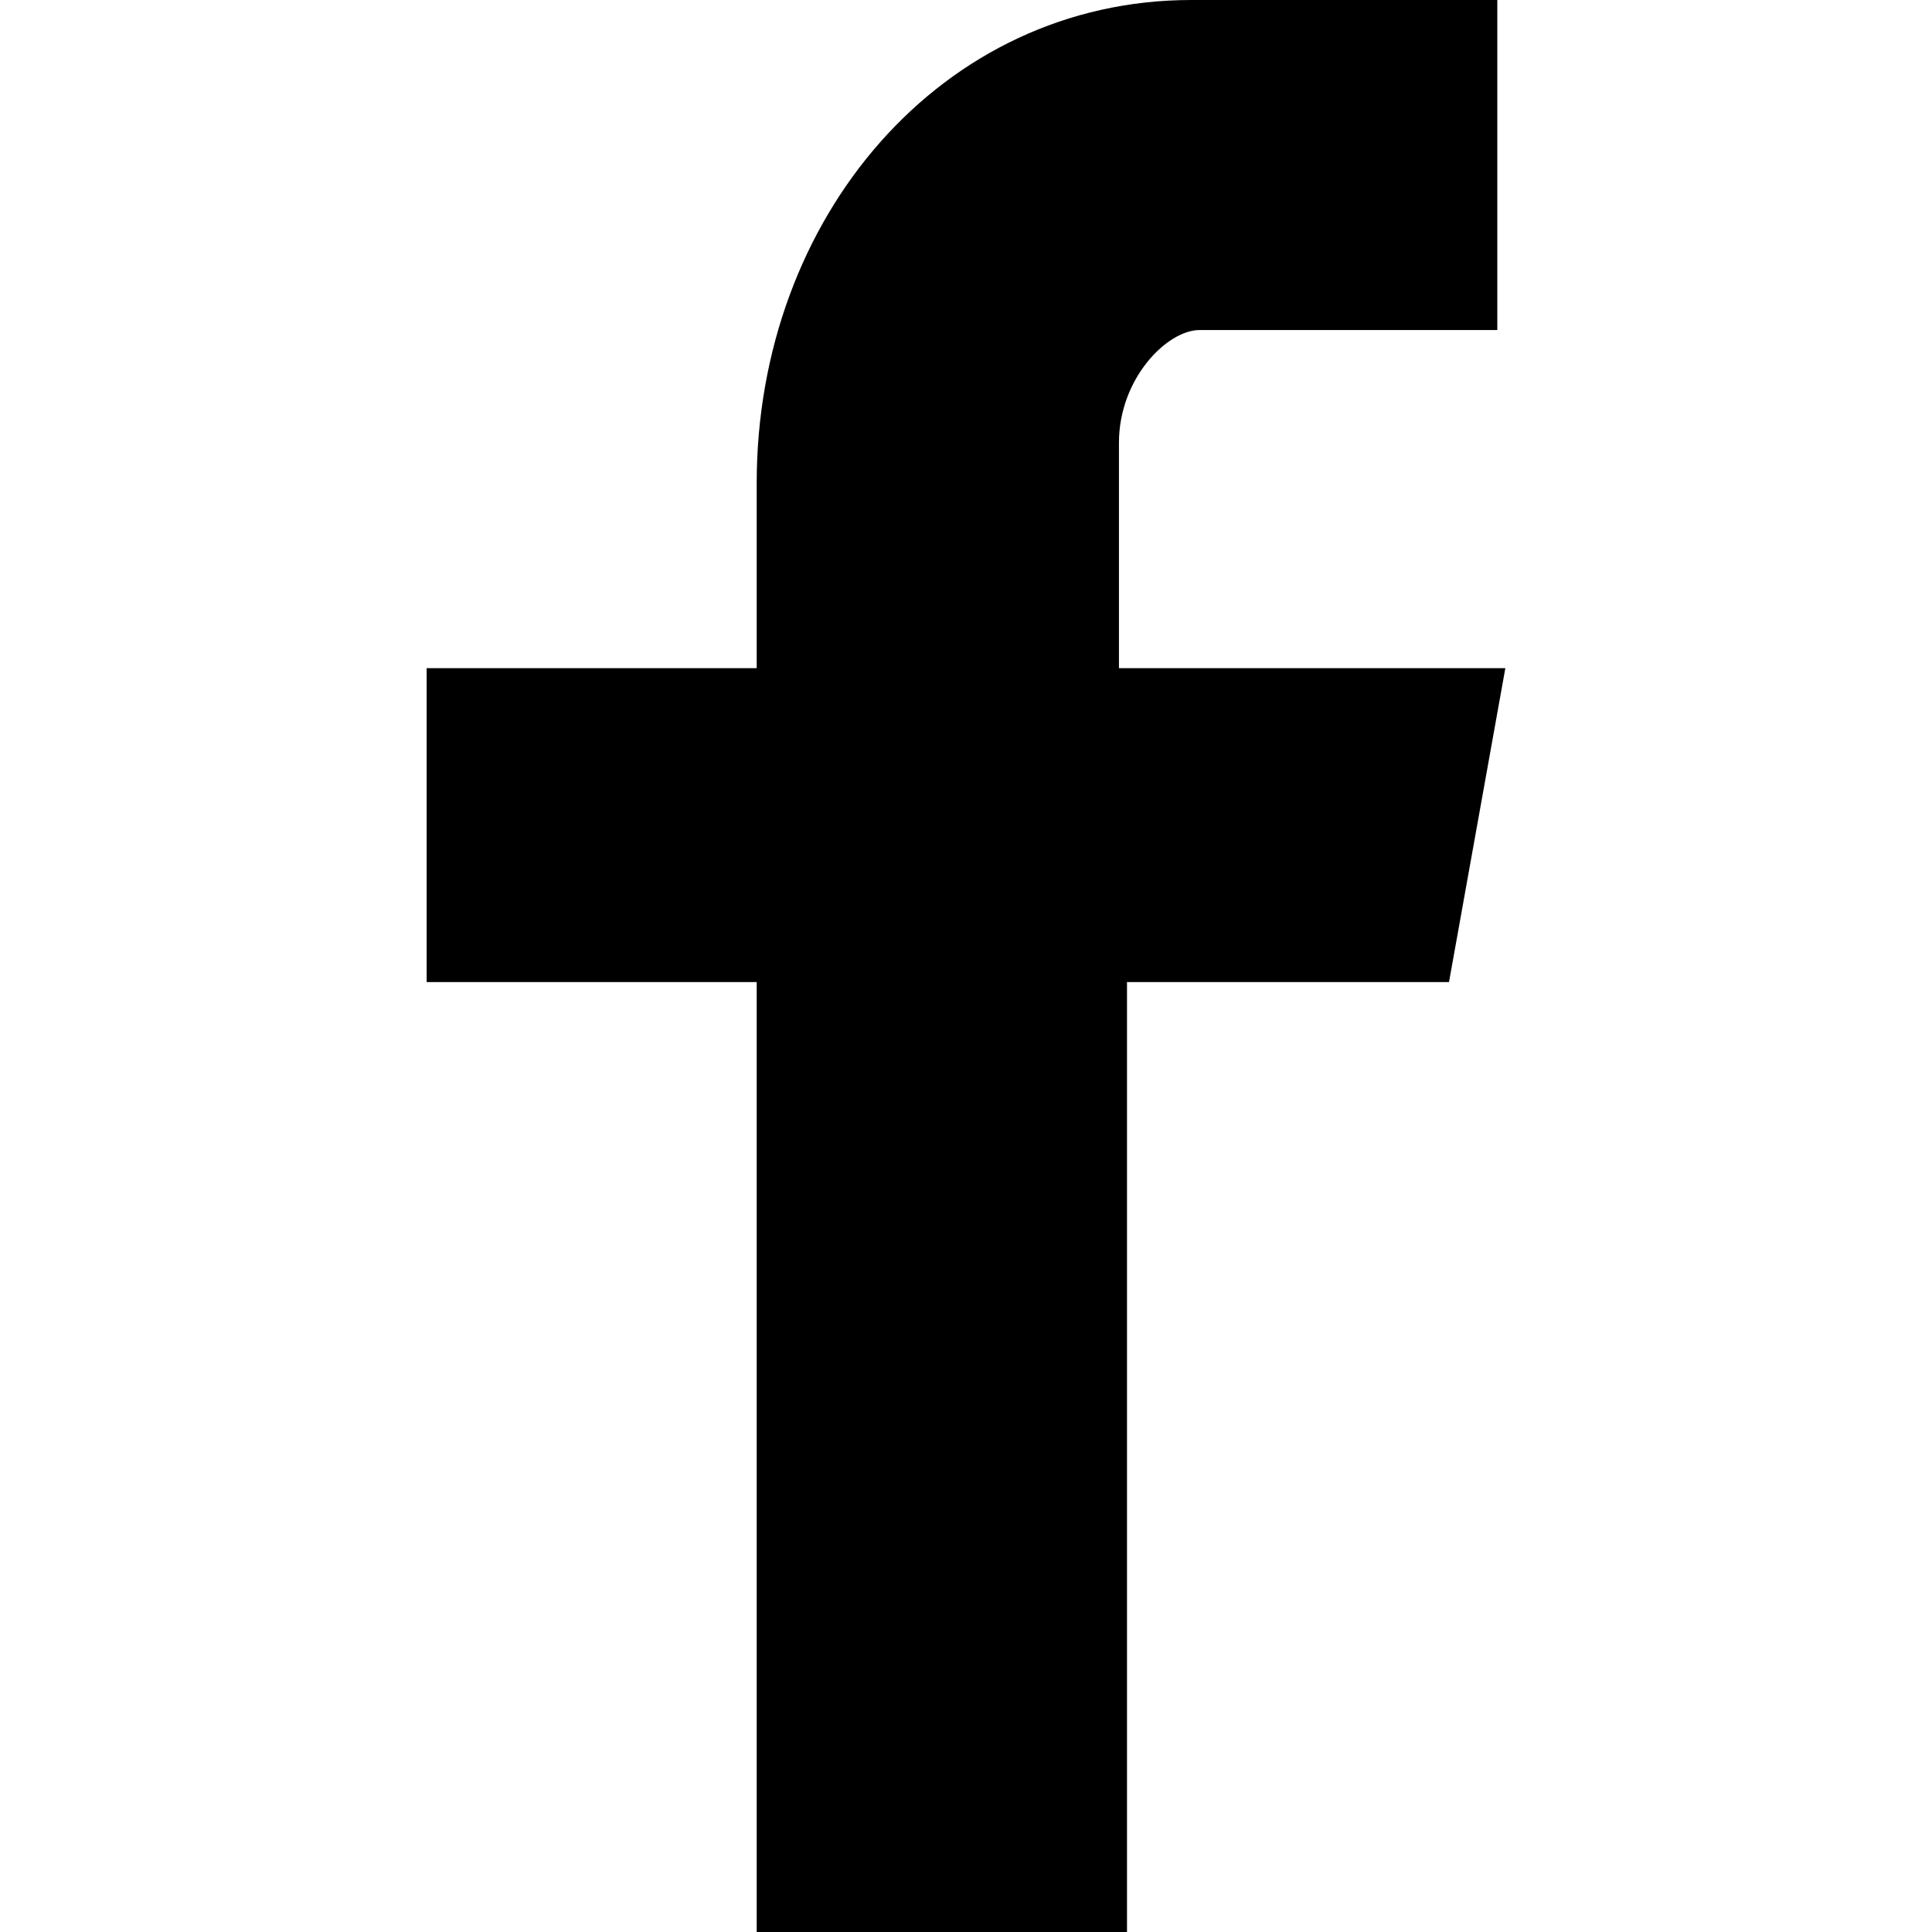
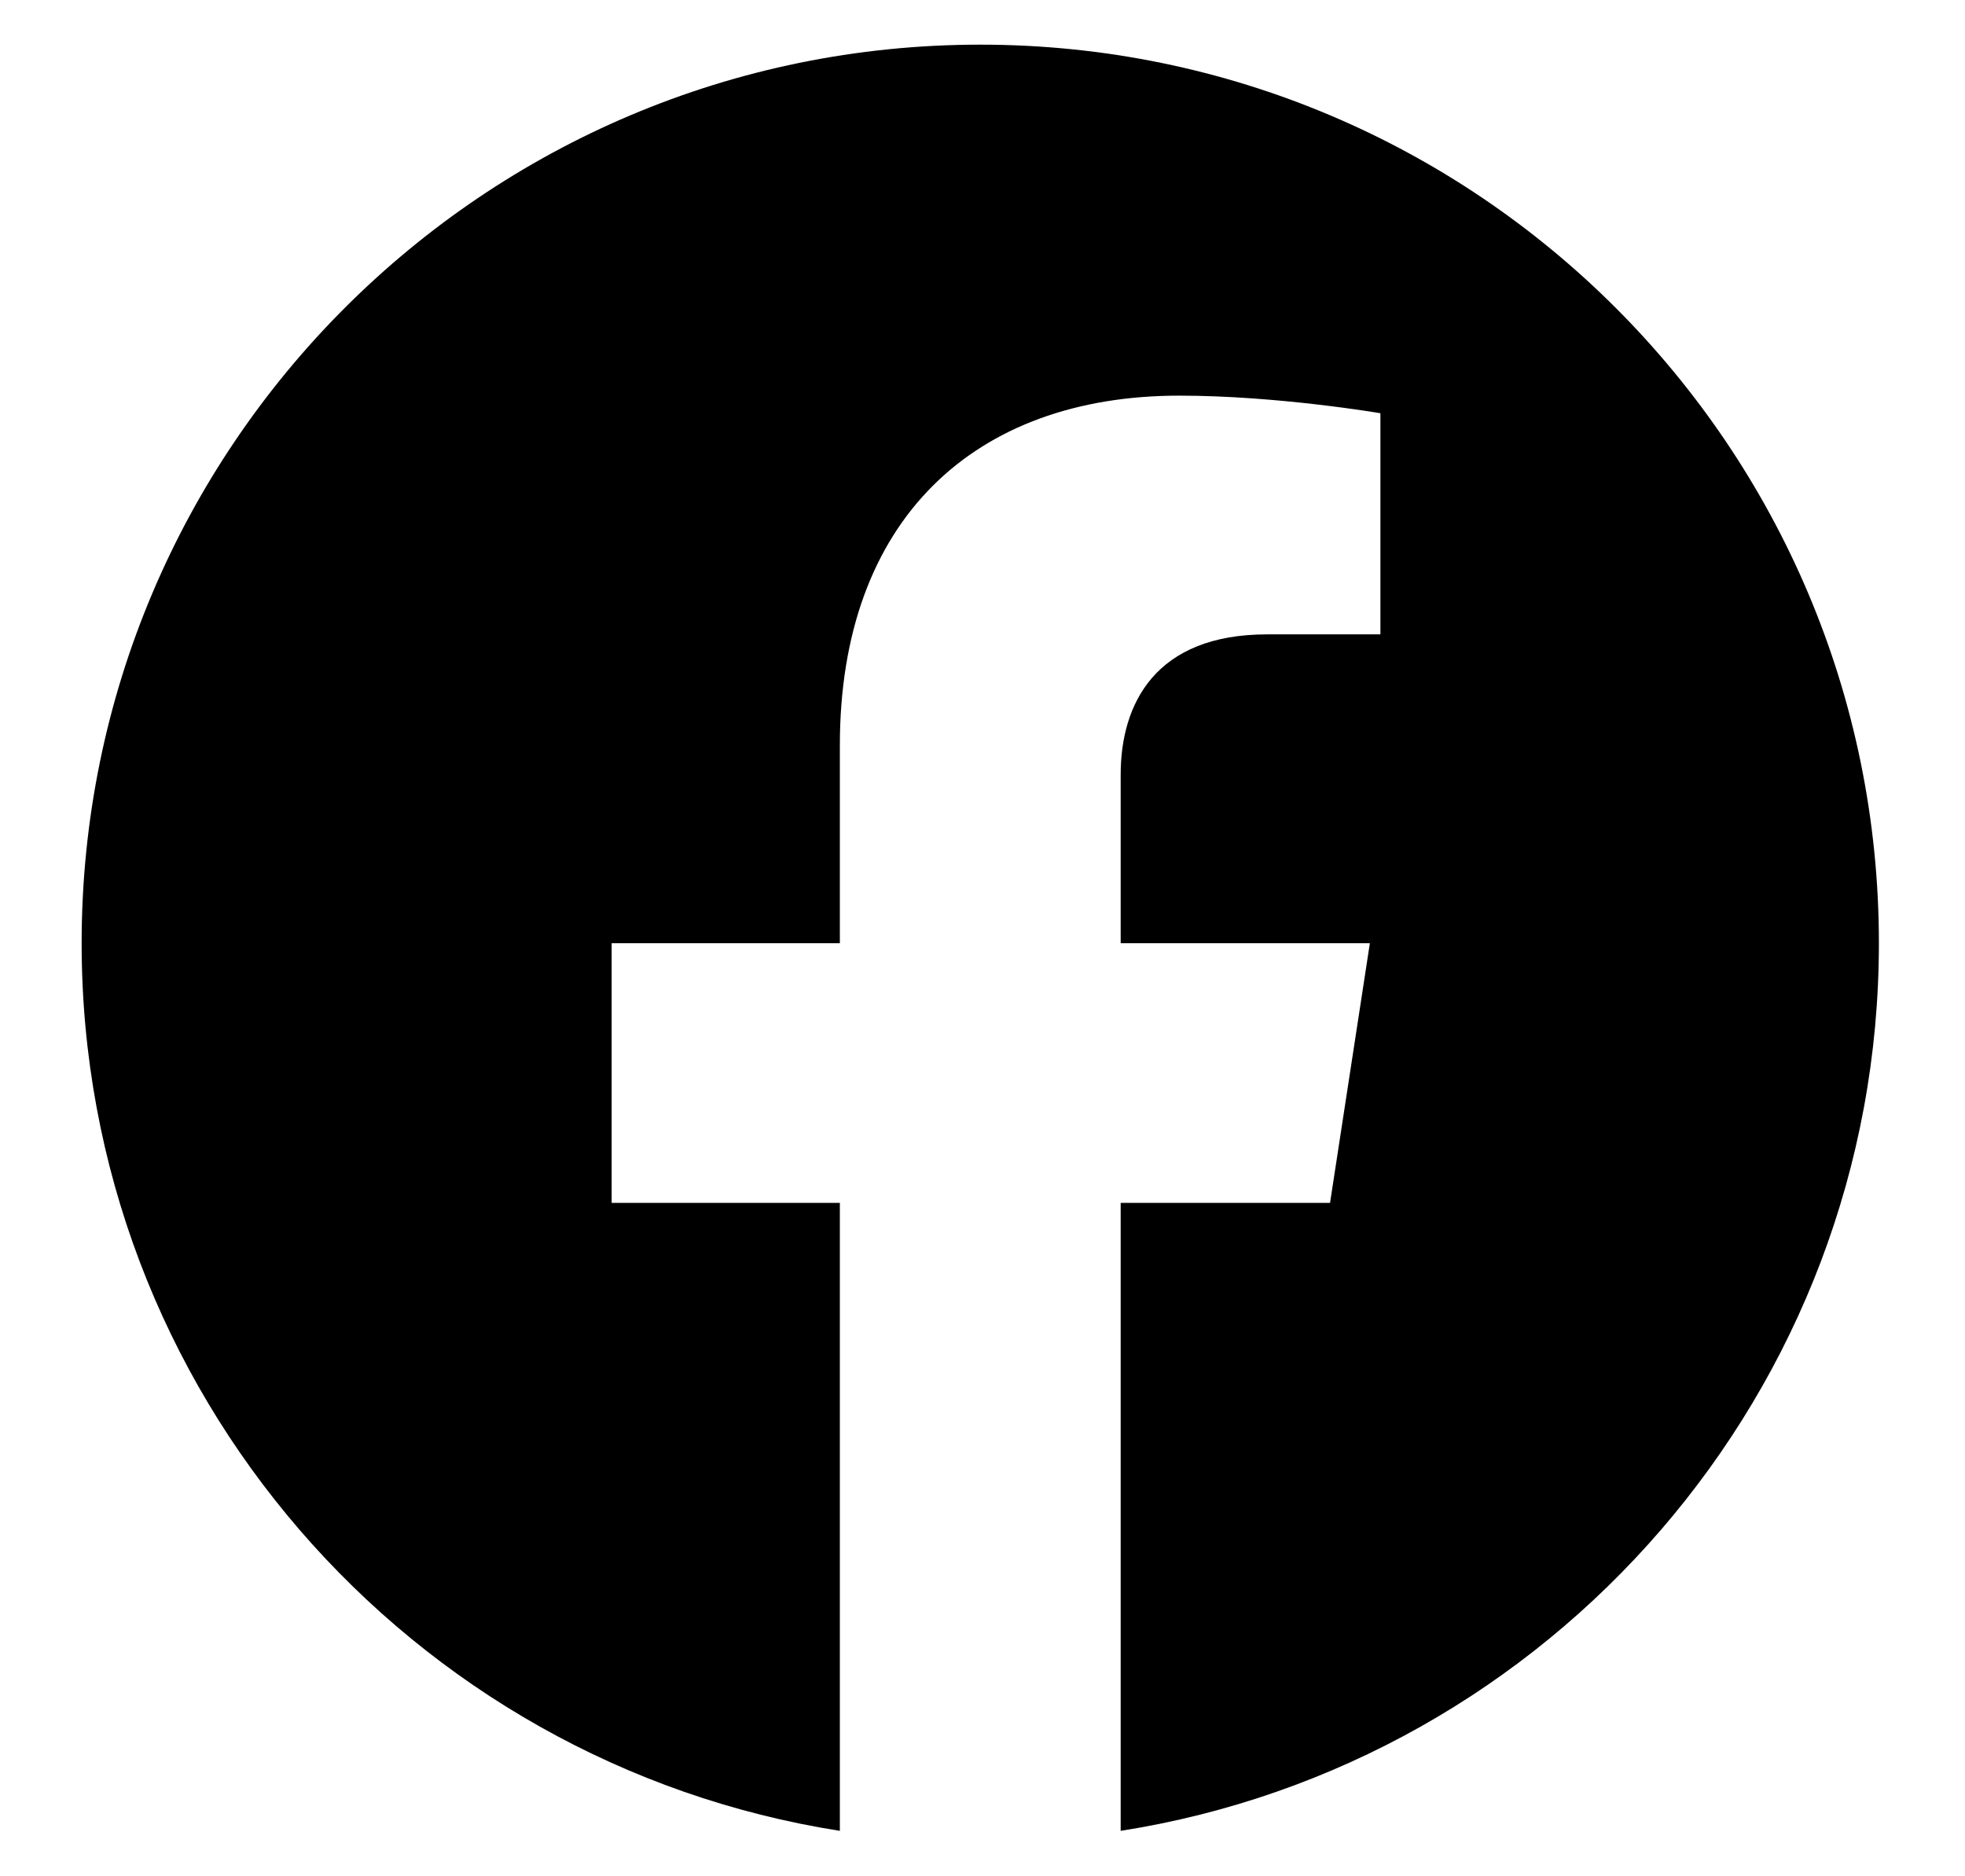
- <svg xmlns="http://www.w3.org/2000/svg" version="1.1" id="Layer_1" x="0px" y="0px" viewBox="0 0 24 24" style="enable-background:new 0 0 24 24;" xml:space="preserve">
-   <path d="M18.7,4.1h-3.8c-0.4,0-1,0.6-1,1.4v2.8h4.8L18,12.2h-4V24H9.4V12.2H5.3V8.3h4.1V6c0-3.3,2.3-6,5.4-6h3.8V4.1L18.7,4.1z" />
+ <svg xmlns="http://www.w3.org/2000/svg" width="22" height="21" viewBox="0 0 22 21" fill="none">
+   <path d="M21.036 10.561C21.036 5.005 16.532 0.5 10.975 0.5C5.418 0.5 0.914 5.005 0.914 10.561C0.914 15.583 4.593 19.745 9.403 20.5V13.469H6.848V10.561H9.403V8.345C9.403 5.823 10.905 4.43 13.203 4.43C14.304 4.43 15.455 4.627 15.455 4.627V7.103H14.187C12.937 7.103 12.547 7.878 12.547 8.674V10.561H15.337L14.891 13.469H12.547V20.5C17.357 19.745 21.036 15.583 21.036 10.561Z" fill="black" />
</svg>
